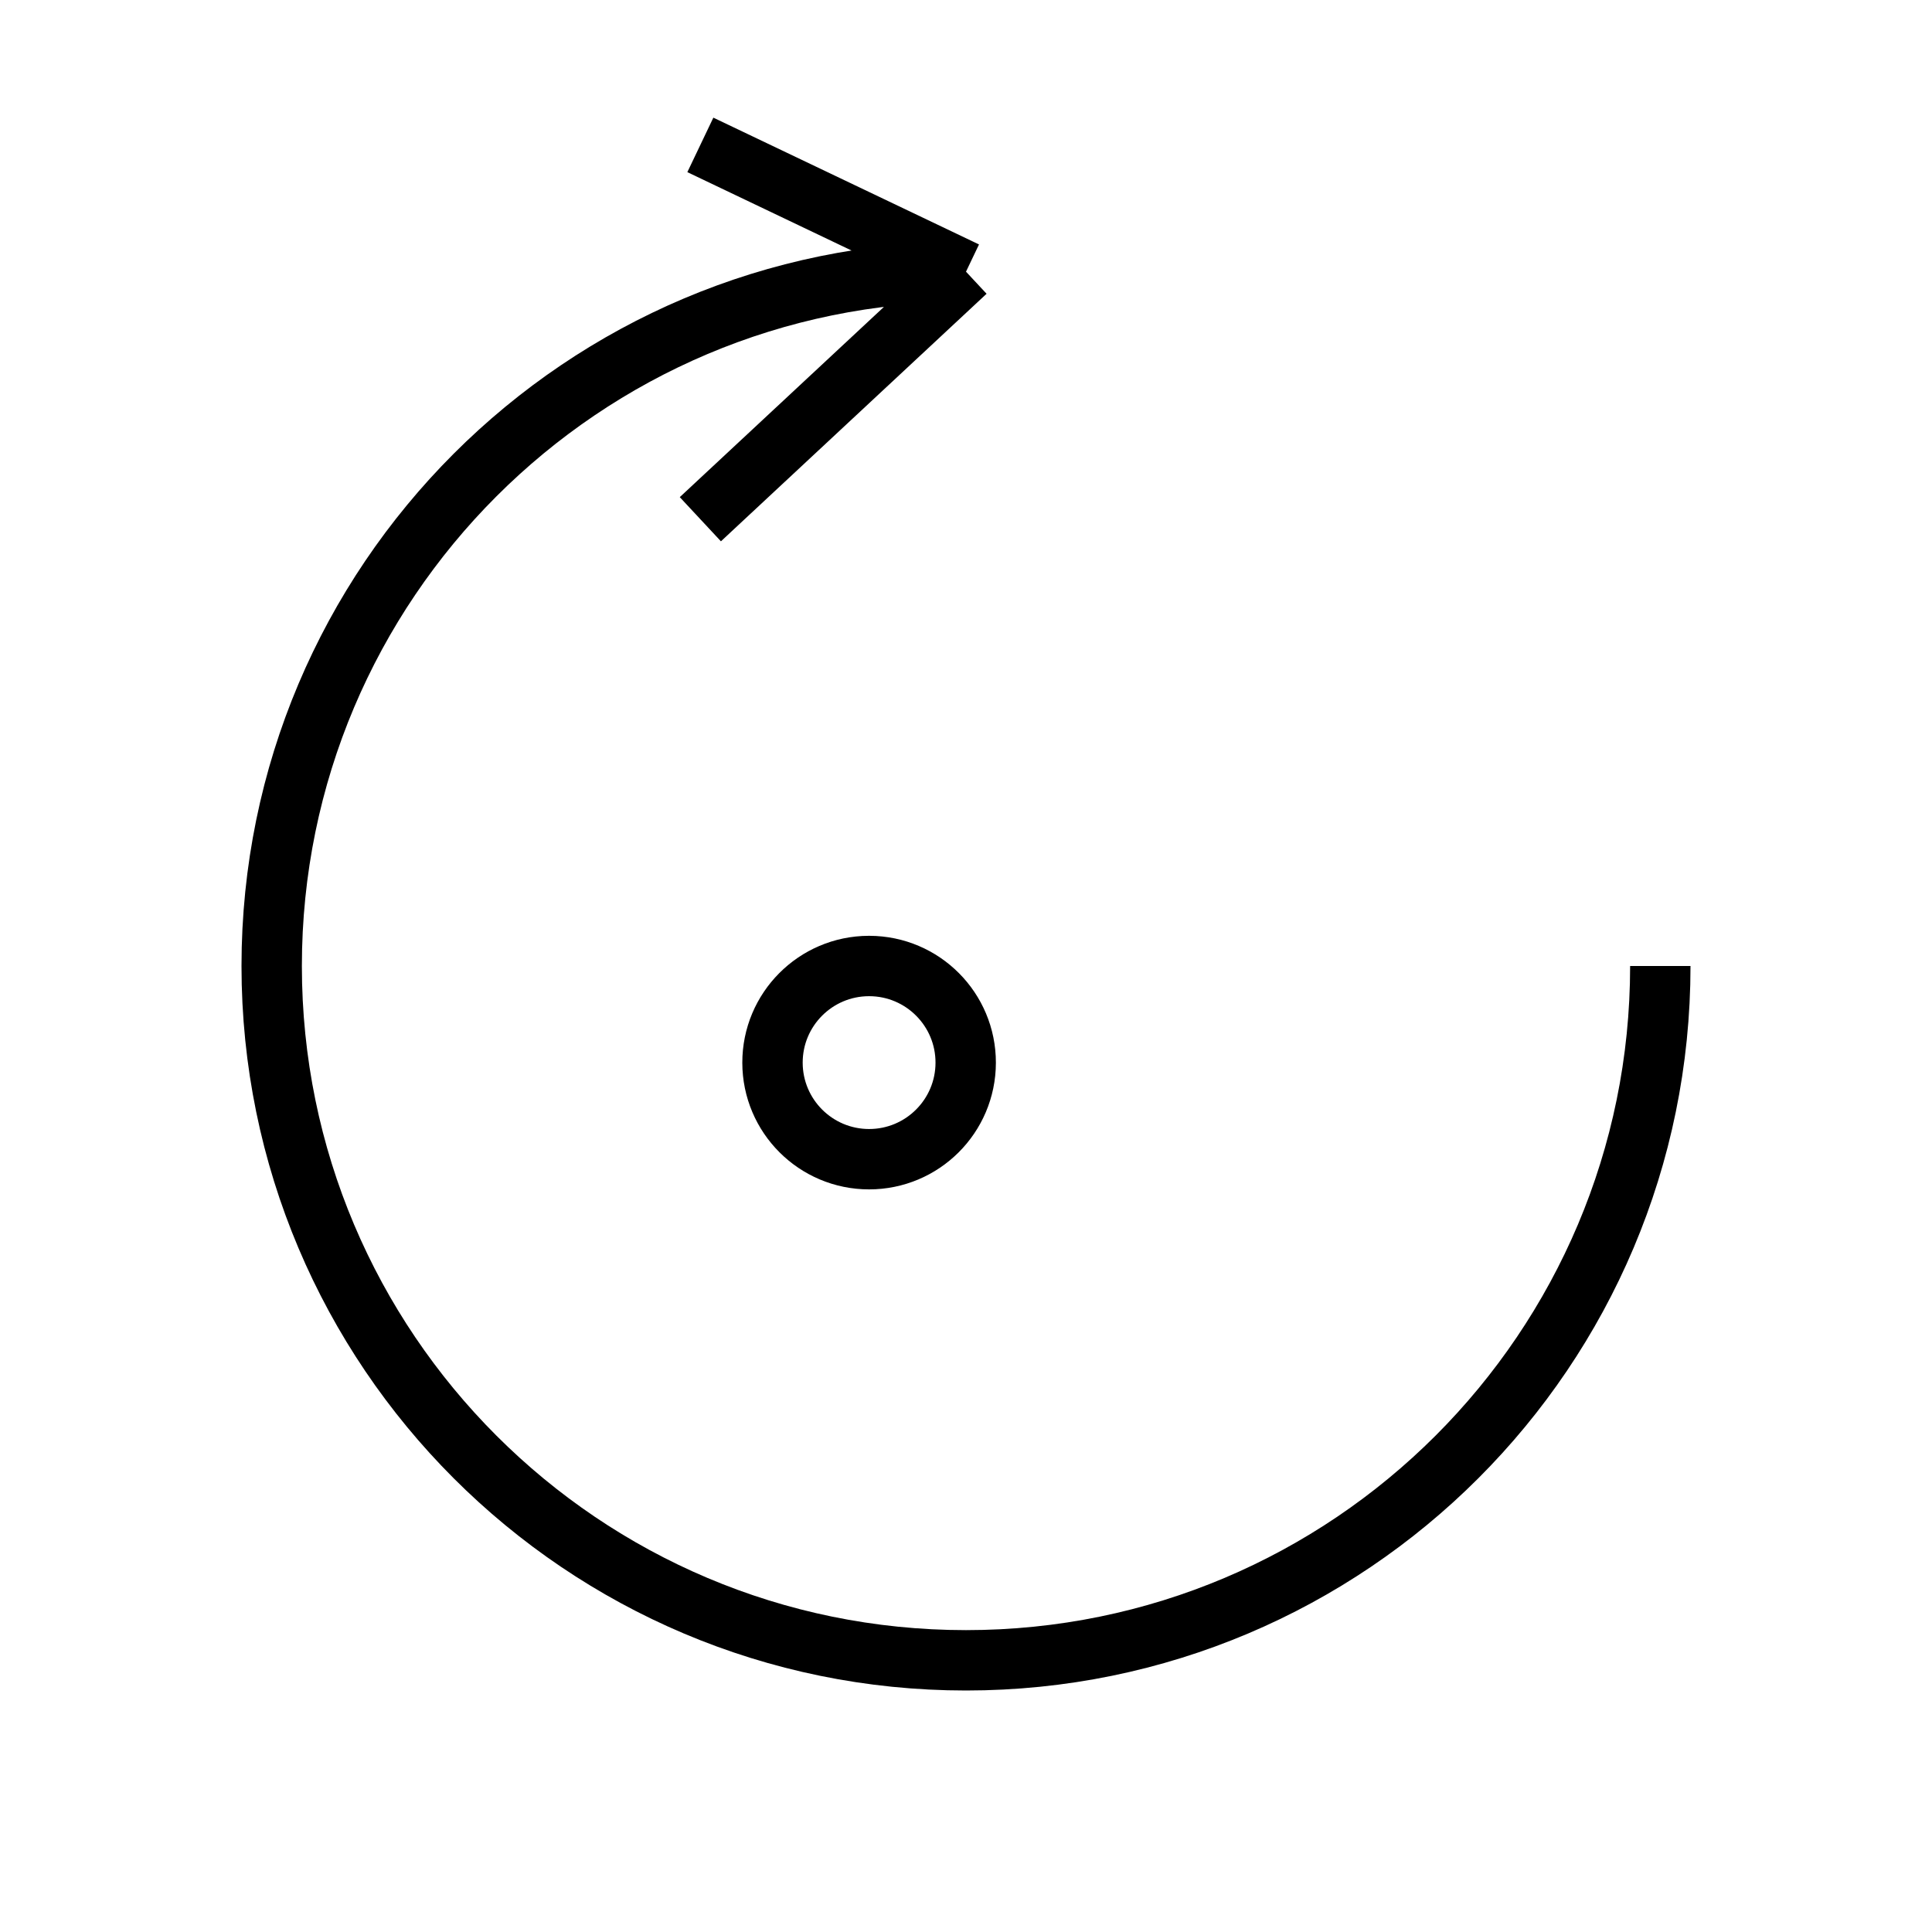
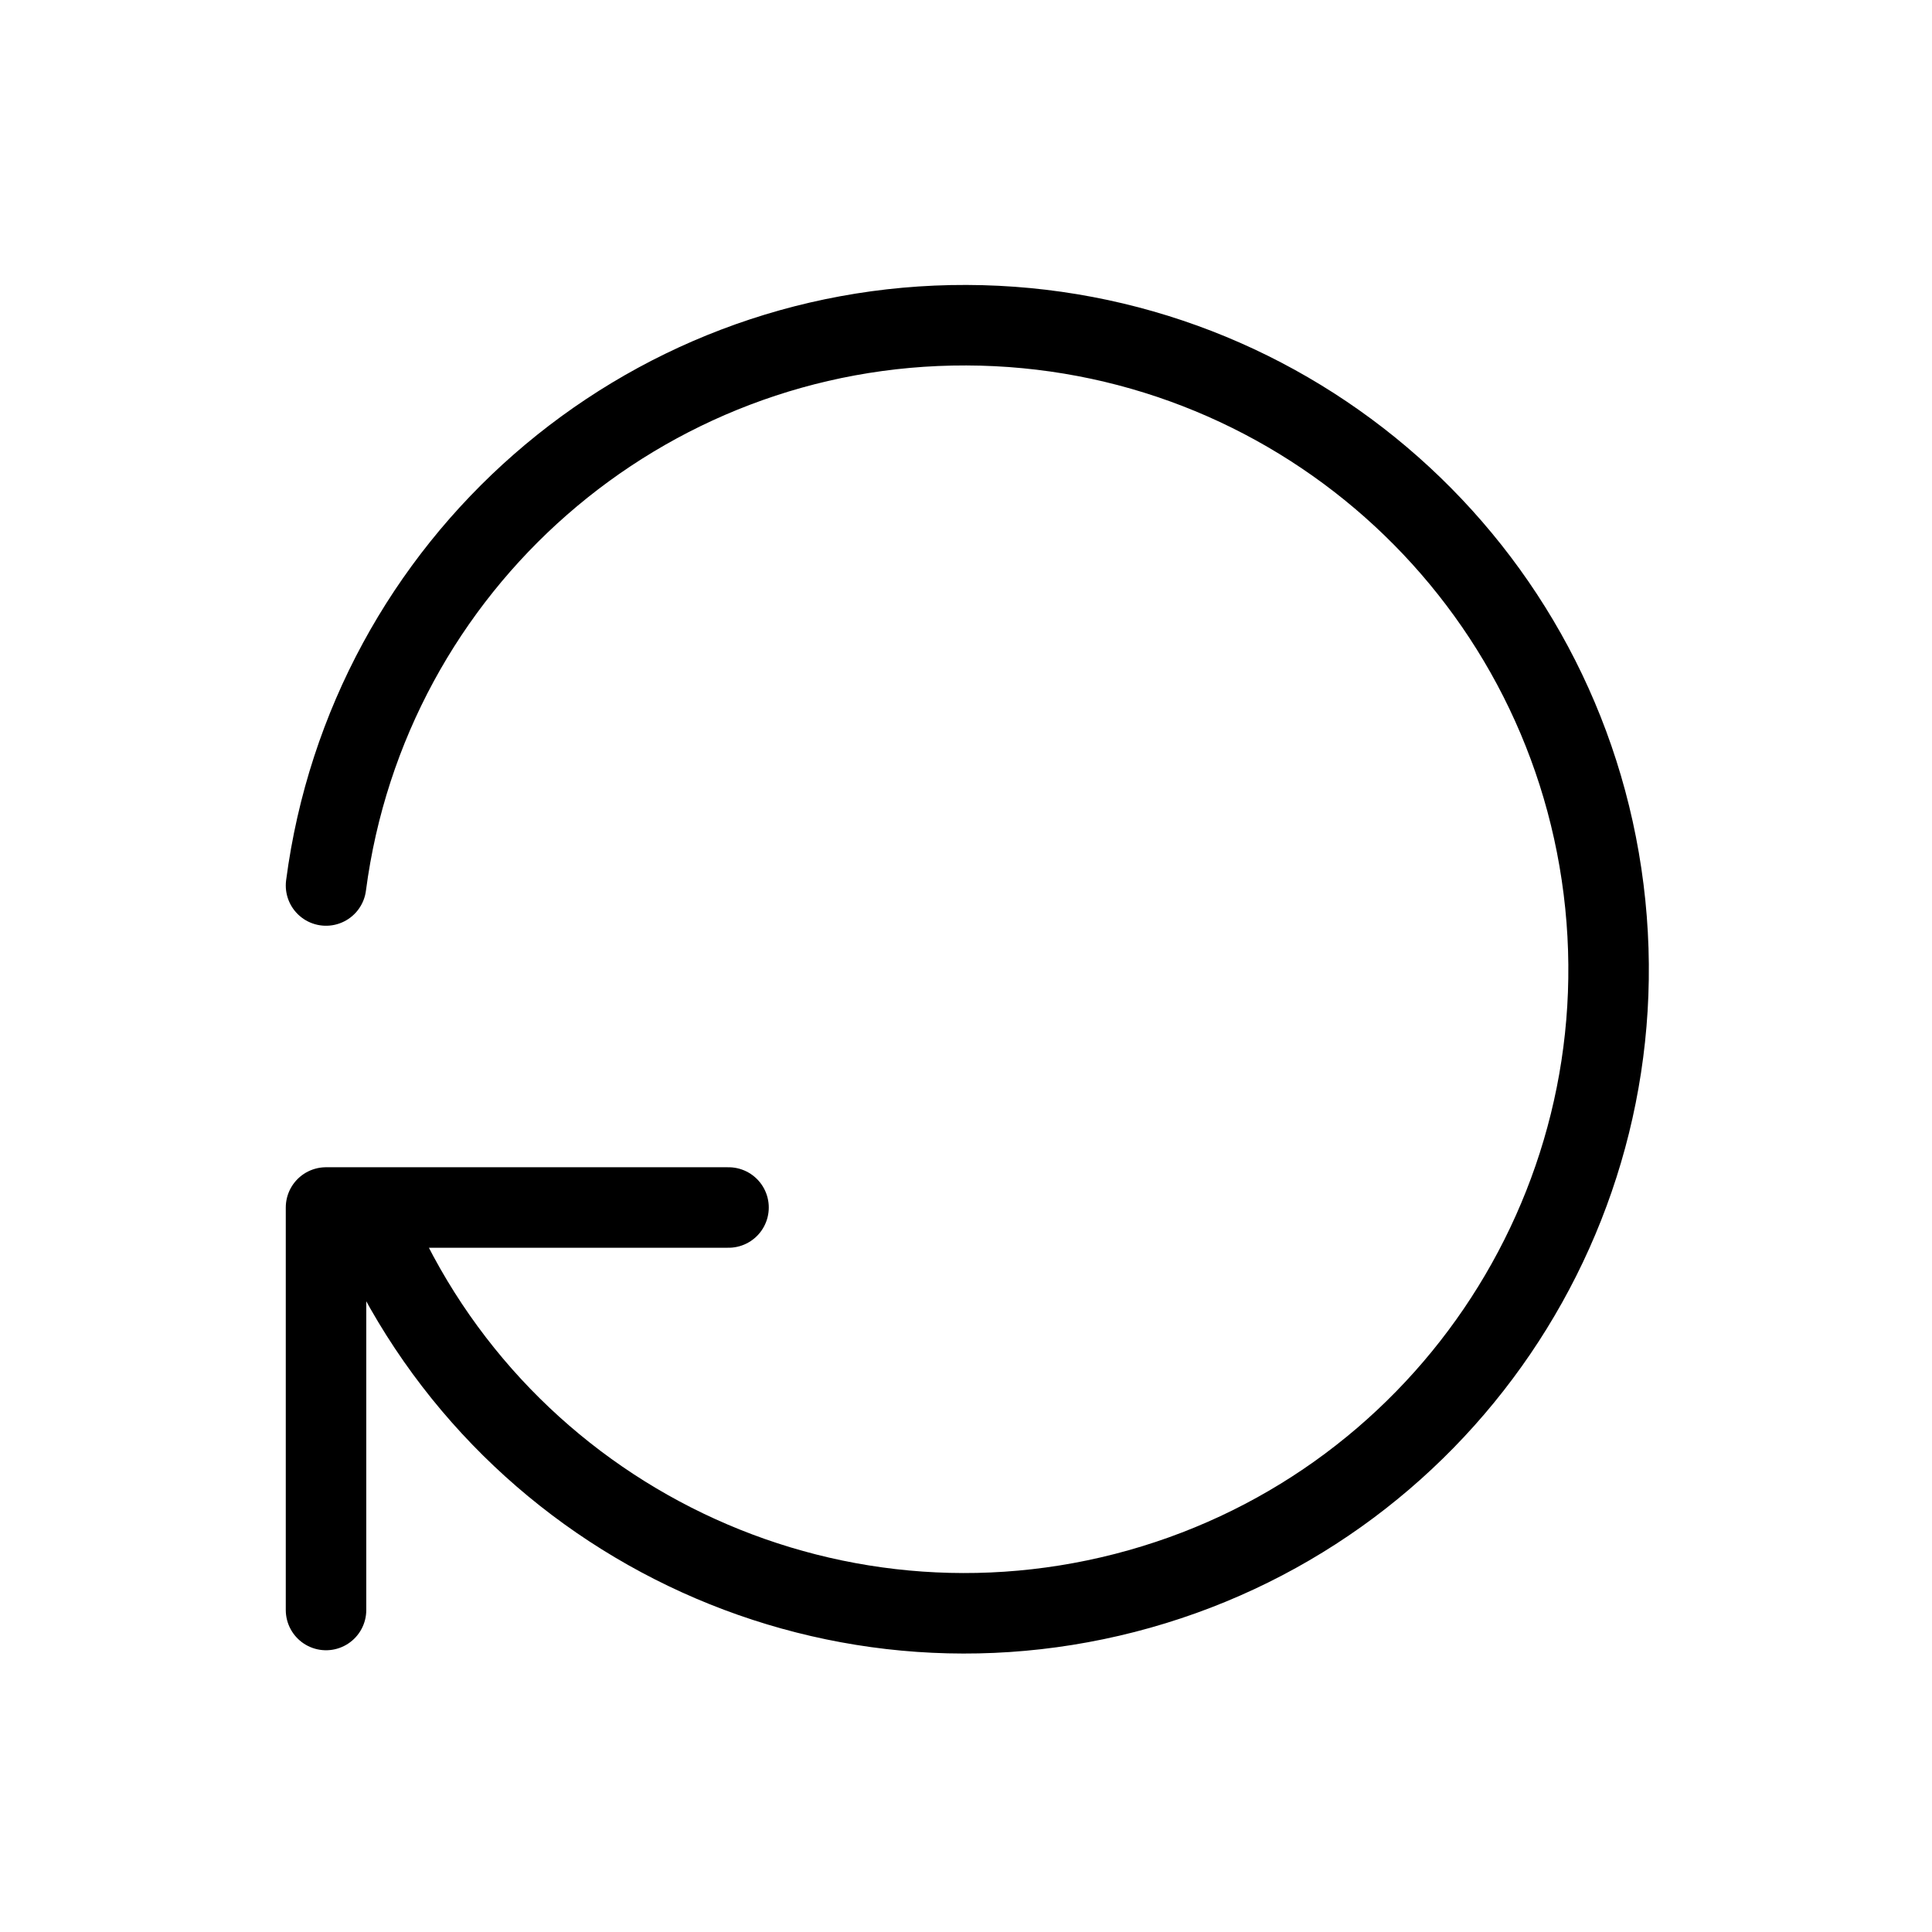
- <svg xmlns="http://www.w3.org/2000/svg" width="32" height="32" viewBox="0 0 32 32" fill="none" stroke="currentColor">
-   <path d="M27.5,16 A11.5,11.5 0 1 1 16,4.5 M16,4.5 L11.6,2.4 M16,4.5 L11.6,8.6 M14.4,16 A1.6,1.6 0 1 1 14.39,16 Z" />
+ <svg xmlns="http://www.w3.org/2000/svg" width="24" height="24" viewBox="0 0 24 24" fill="none" stroke="currentColor" stroke-linecap="round" stroke-linejoin="round">
+   <path d="M4.05 11a8 8 0 1 1 .5 4m-.5 5v-5h5" />
</svg>
